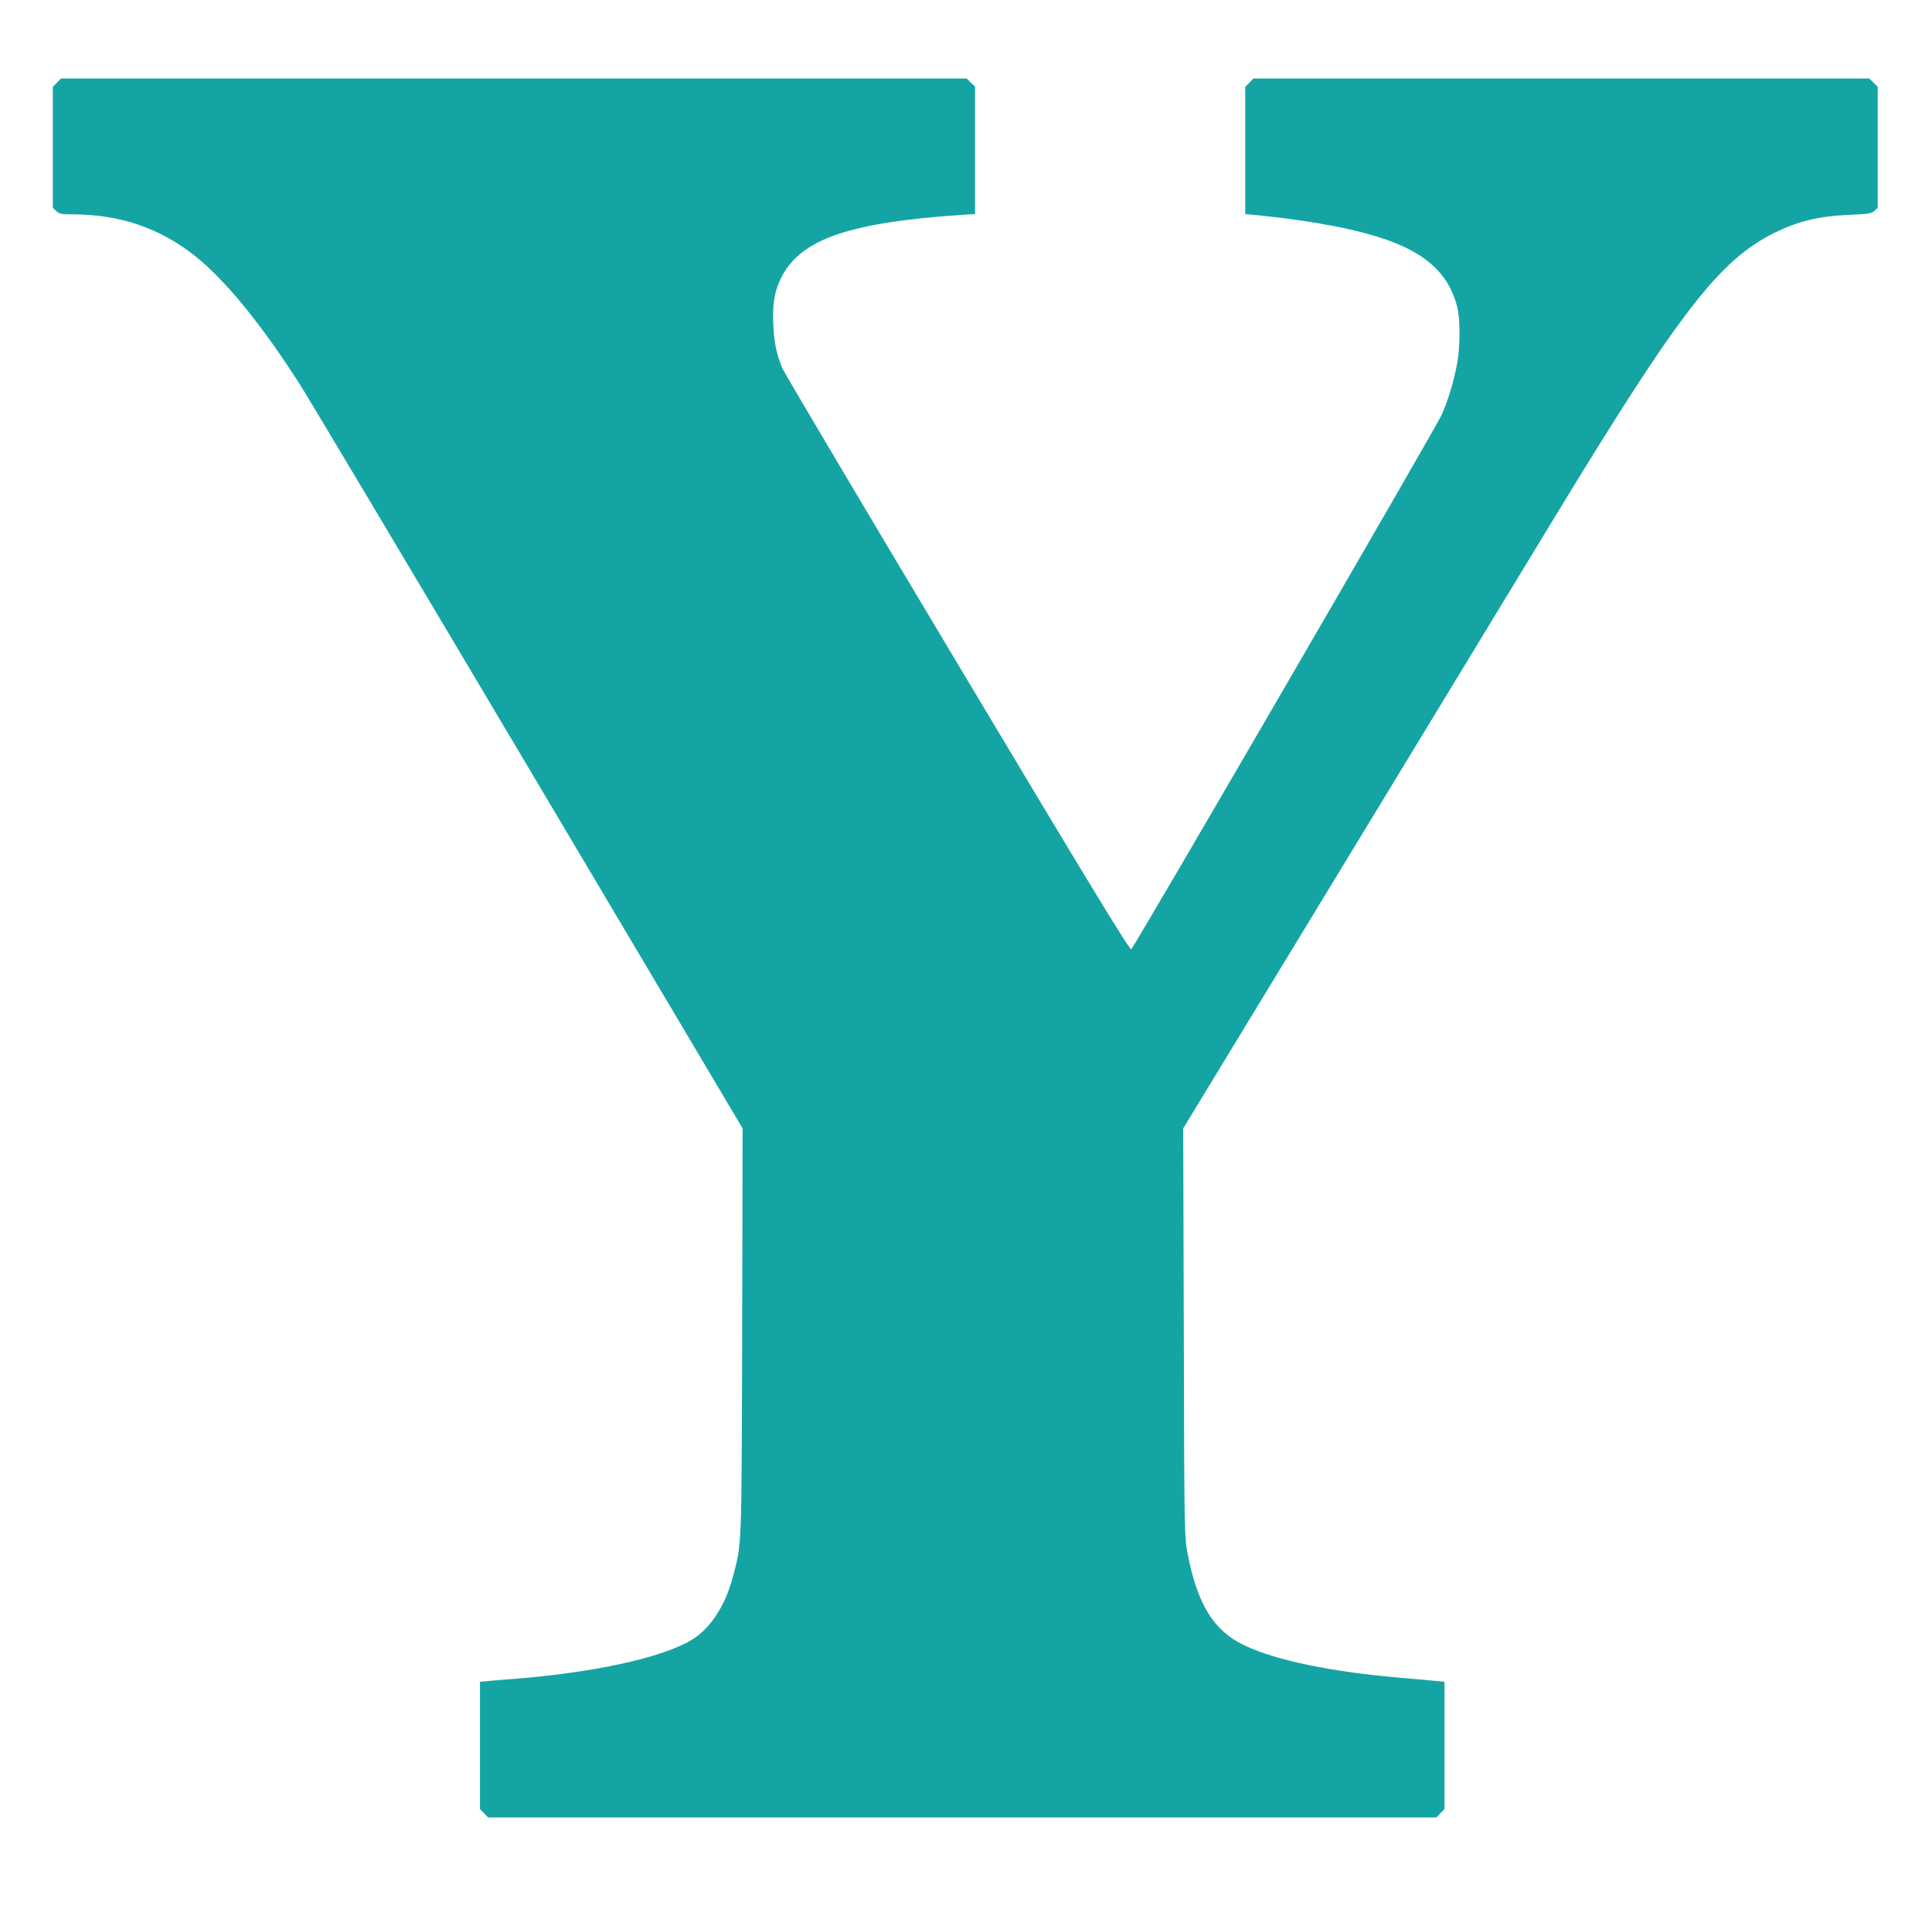
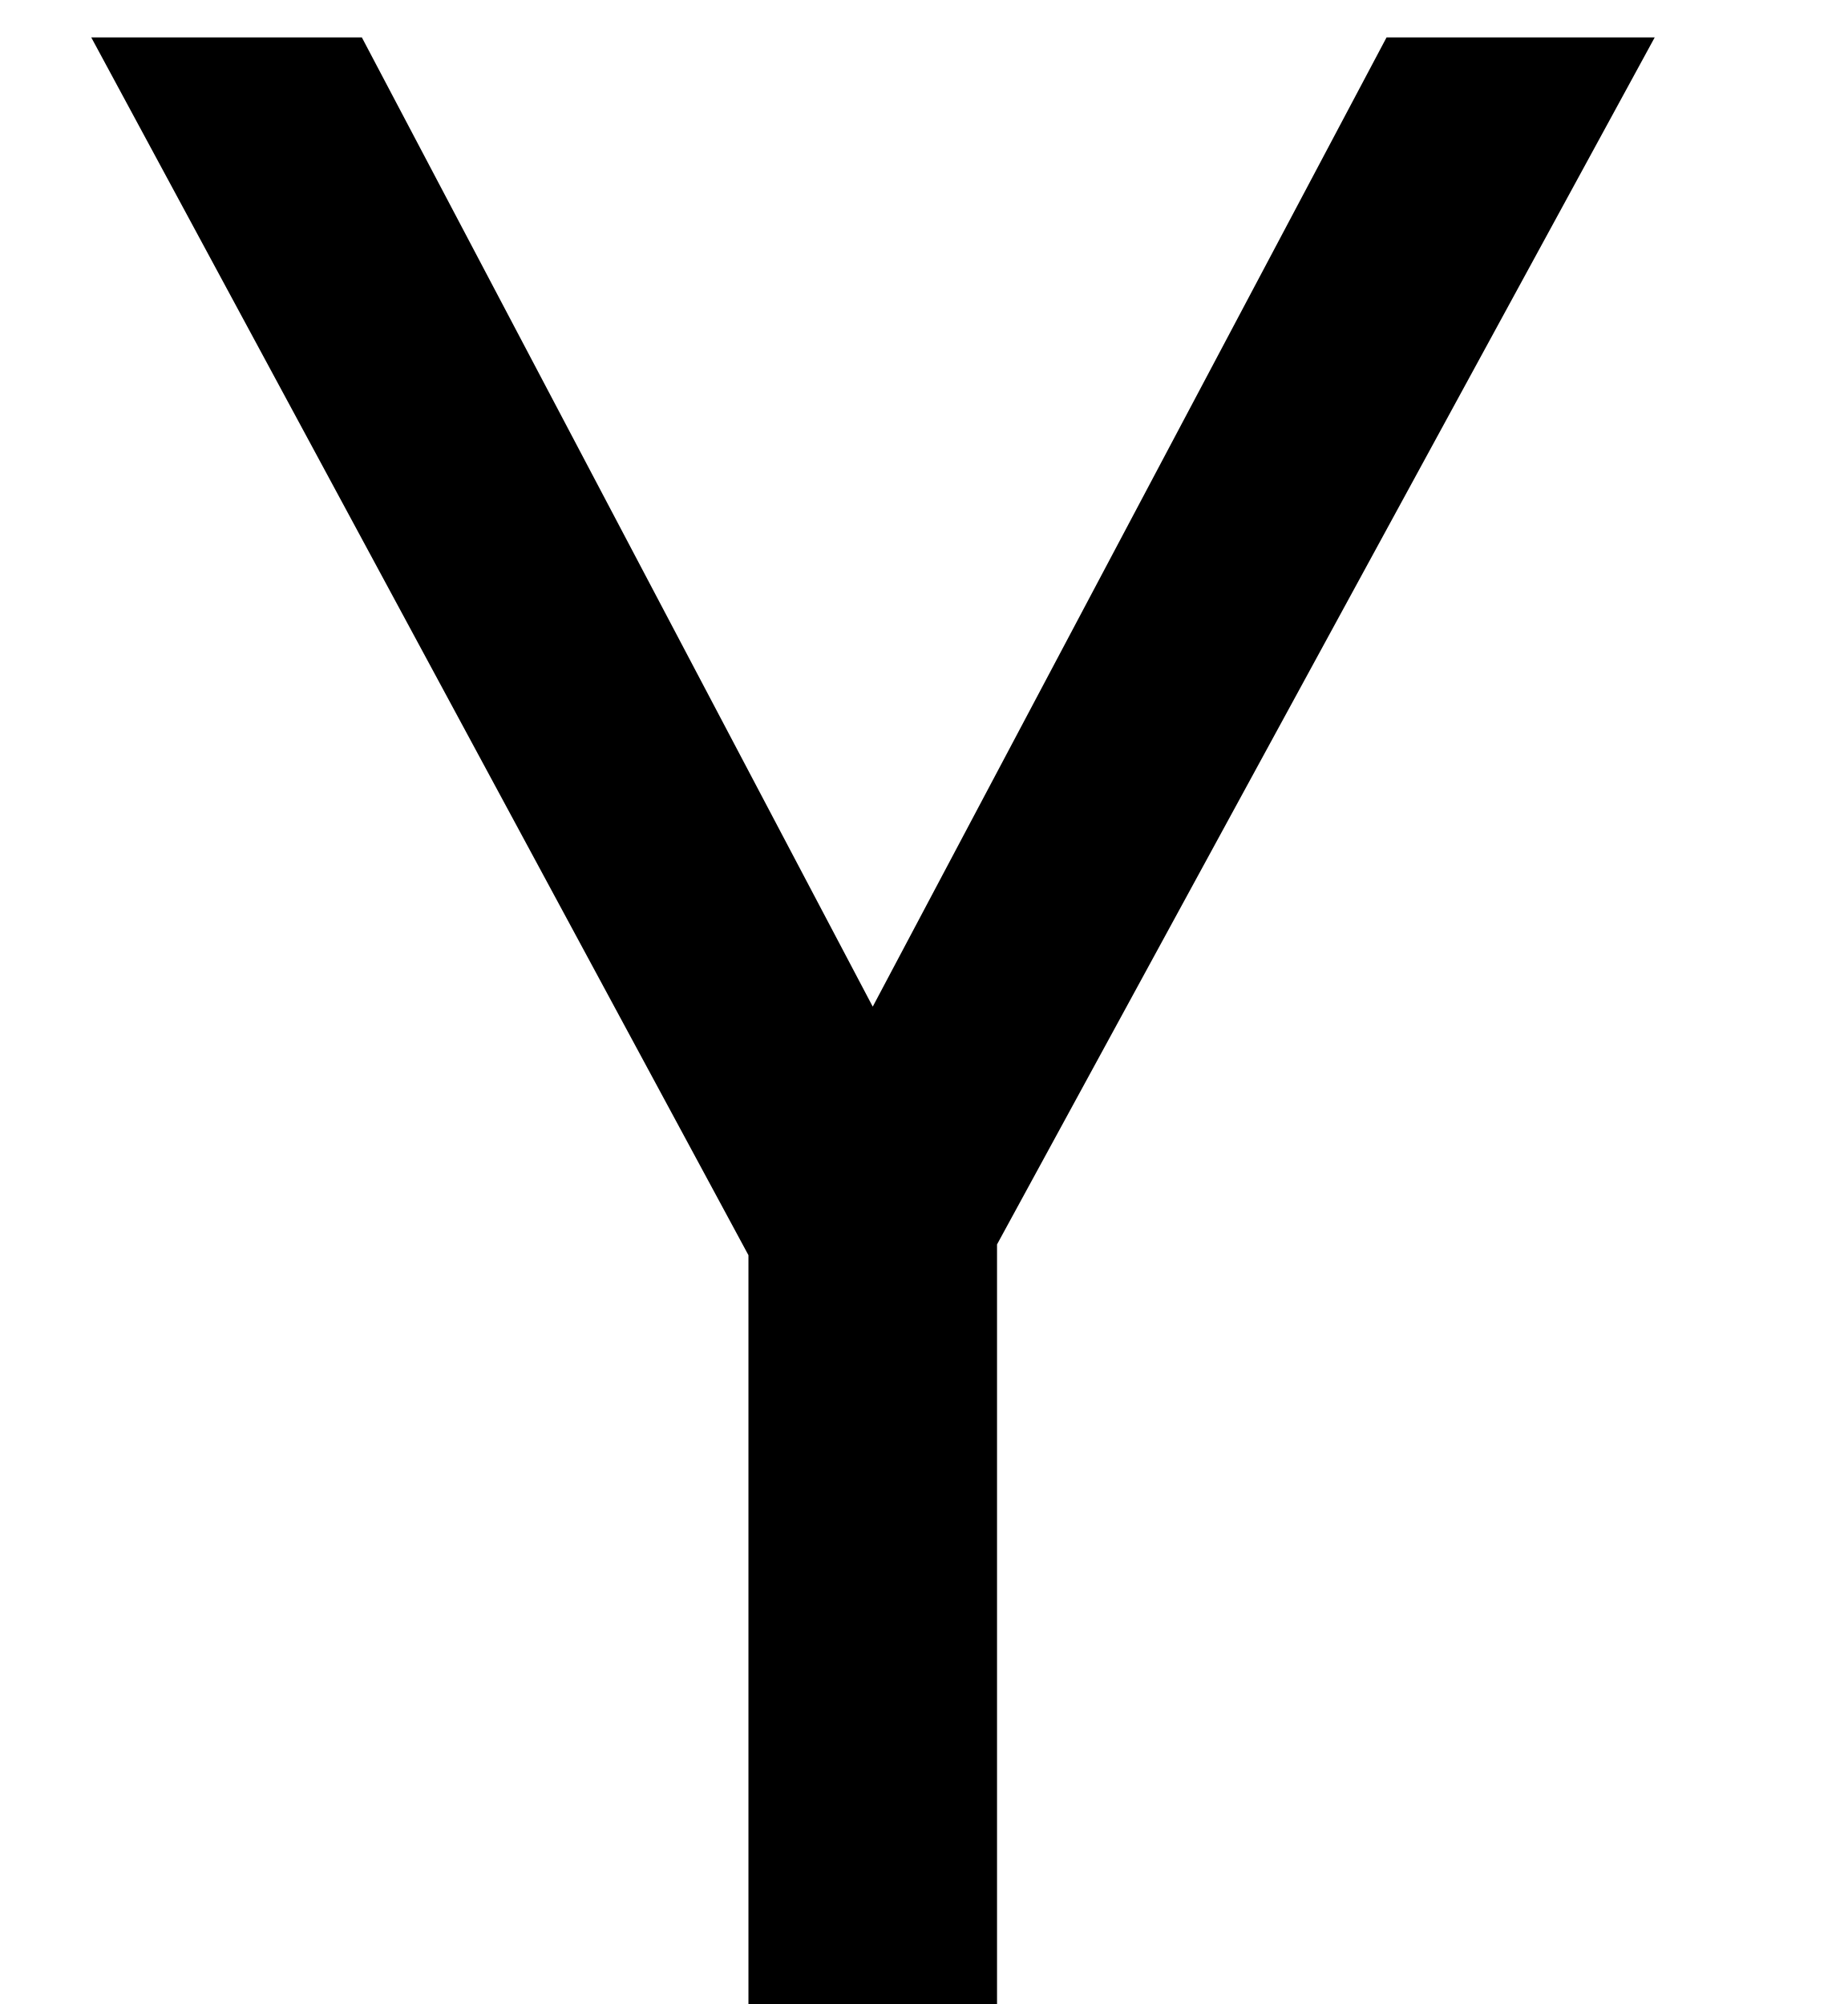
- <svg xmlns="http://www.w3.org/2000/svg" height="1269pt" preserveAspectRatio="xMidYMid meet" version="1.0" viewBox="0 0 1280 1269" width="1280pt">
-   <g fill="#15a4a4" transform="translate(0,1269) scale(0.1,-0.1)">
-     <path d="M377 12142 l-27 -28 0 -400 0 -401 23 -21 c20 -19 35 -22 106 -22 314 0 576 -89 811 -274 203 -161 444 -456 702 -861 43 -66 719 -1200 1503 -2520 l1425 -2400 -3 -1345 c-4 -1467 -2 -1401 -62 -1628 -51 -191 -149 -341 -274 -416 -198 -120 -664 -220 -1216 -261 -44 -3 -104 -8 -132 -11 l-53 -5 0 -422 0 -421 27 -28 27 -28 3141 0 3141 0 27 28 27 28 0 421 0 422 -52 5 c-29 3 -134 13 -233 21 -466 40 -833 116 -1042 216 -203 97 -311 273 -375 609 -21 114 -22 127 -25 1465 l-4 1350 1037 1705 c570 938 1214 1998 1431 2355 821 1350 1084 1691 1448 1872 157 78 294 111 500 120 122 5 143 8 163 26 l22 20 0 402 0 401 -28 27 -28 27 -2040 0 -2040 0 -27 -28 -27 -28 0 -421 0 -421 73 -7 c222 -21 480 -61 647 -101 420 -99 618 -246 685 -509 19 -76 20 -256 0 -366 -20 -115 -57 -240 -103 -346 -33 -77 -2026 -3508 -2057 -3541 -9 -10 -246 378 -1150 1890 -626 1047 -1149 1928 -1162 1959 -40 98 -55 171 -60 294 -6 141 10 225 59 318 131 244 449 353 1181 403 l97 6 0 422 0 422 -28 27 -28 27 -3000 0 -3000 0 -27 -28z" />
+ <svg xmlns="http://www.w3.org/2000/svg" id="svg24" version="1.1" viewBox="0 0 59 64" height="64mm" width="59mm">
+   <defs id="defs18" />
+   <g transform="translate(0,-233)" id="layer1">
+     <flowRoot style="font-style:normal;font-weight:normal;font-size:40px;line-height:1.25;font-family:sans-serif;text-align:end;letter-spacing:0px;word-spacing:0px;text-anchor:end;fill:#000000;fill-opacity:1;stroke:none" id="flowRoot26" xml:space="preserve">
+       <flowRegion style="text-align:end;text-anchor:end" id="flowRegion28">
+         <rect style="text-align:end;text-anchor:end" y="3.667" x="-2.857" height="385.714" width="380" id="rect30" />
+       </flowRegion>
+       <flowPara id="flowPara32" />
+     </flowRoot>
+     <text xml:space="preserve" style="font-style:normal;font-weight:normal;font-size:88.194px;line-height:1.25;font-family:sans-serif;text-align:start;letter-spacing:0px;word-spacing:0px;text-anchor:start;fill:#000000;fill-opacity:1;stroke:none;stroke-width:0.265;" x="-24.196" y="297.163" id="text5819">
+       <tspan x="2.913" y="297.163" id="tspan5817" style="stroke-width:0.265;text-anchor:start;text-align:start;">
+         <tspan x="2.913" y="297.163" id="tspan5815" style="stroke-width:0.265;text-anchor:start;text-align:start;">Y</tspan>
+       </tspan>
+     </text>
  </g>
</svg>
